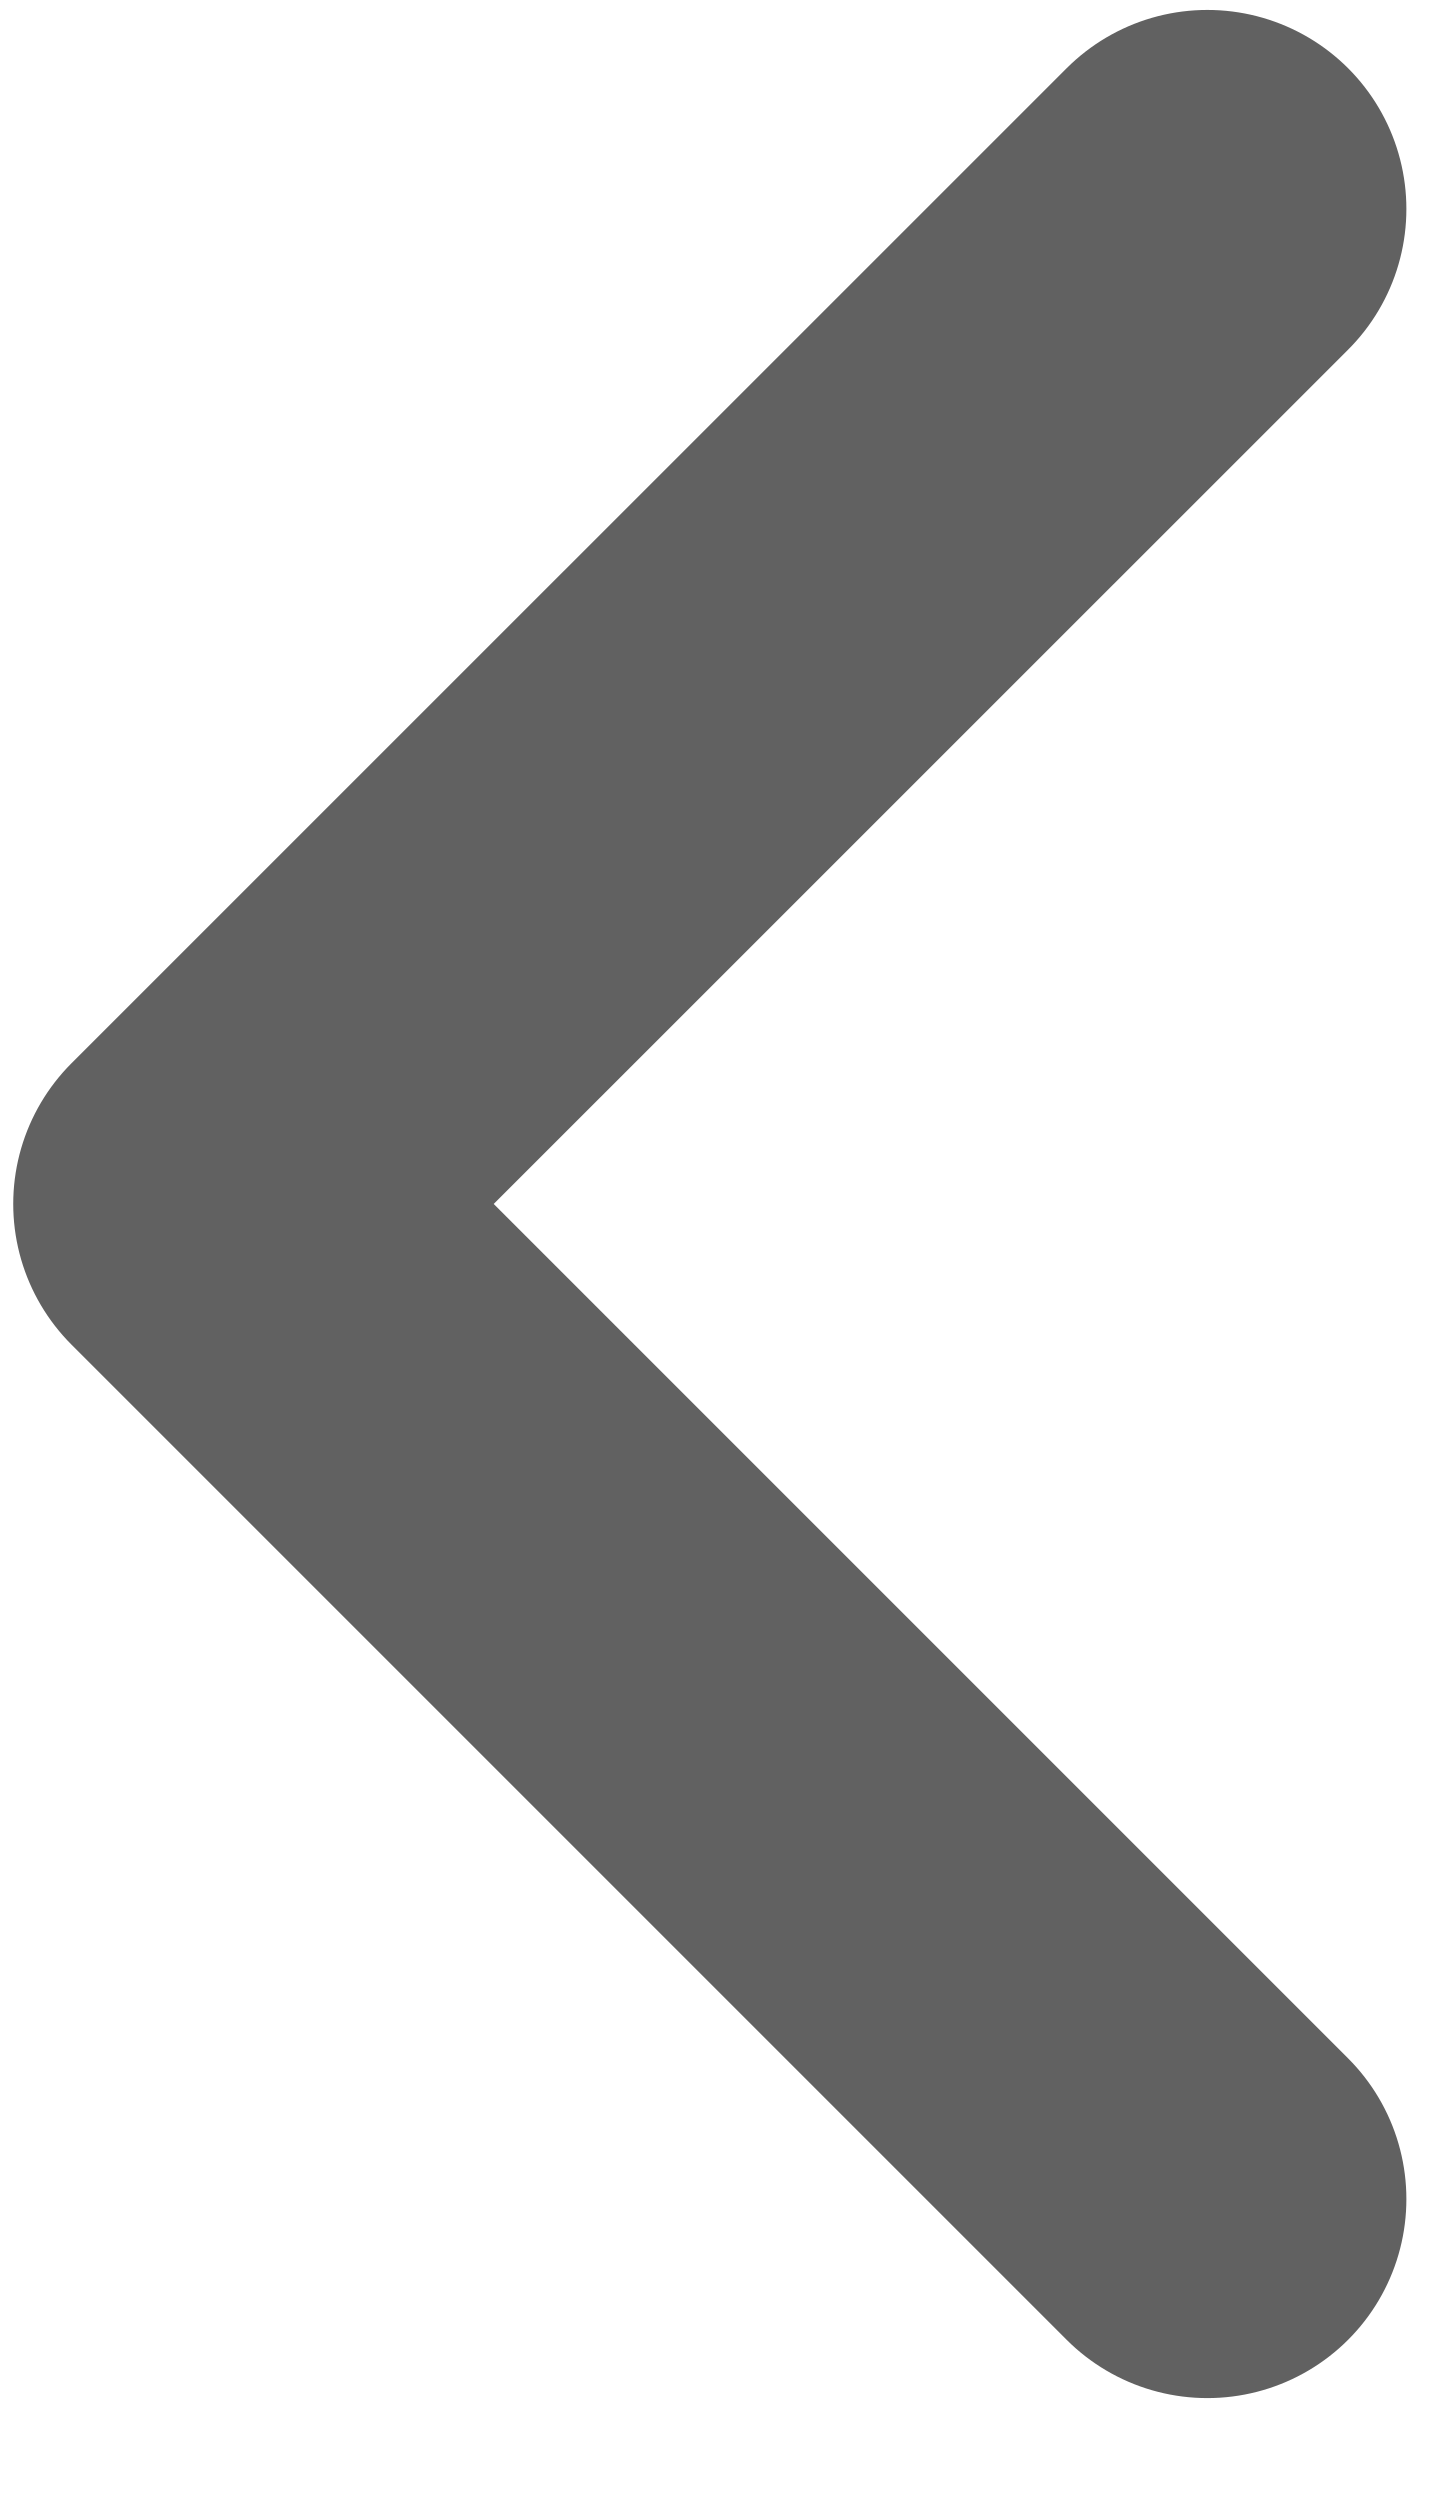
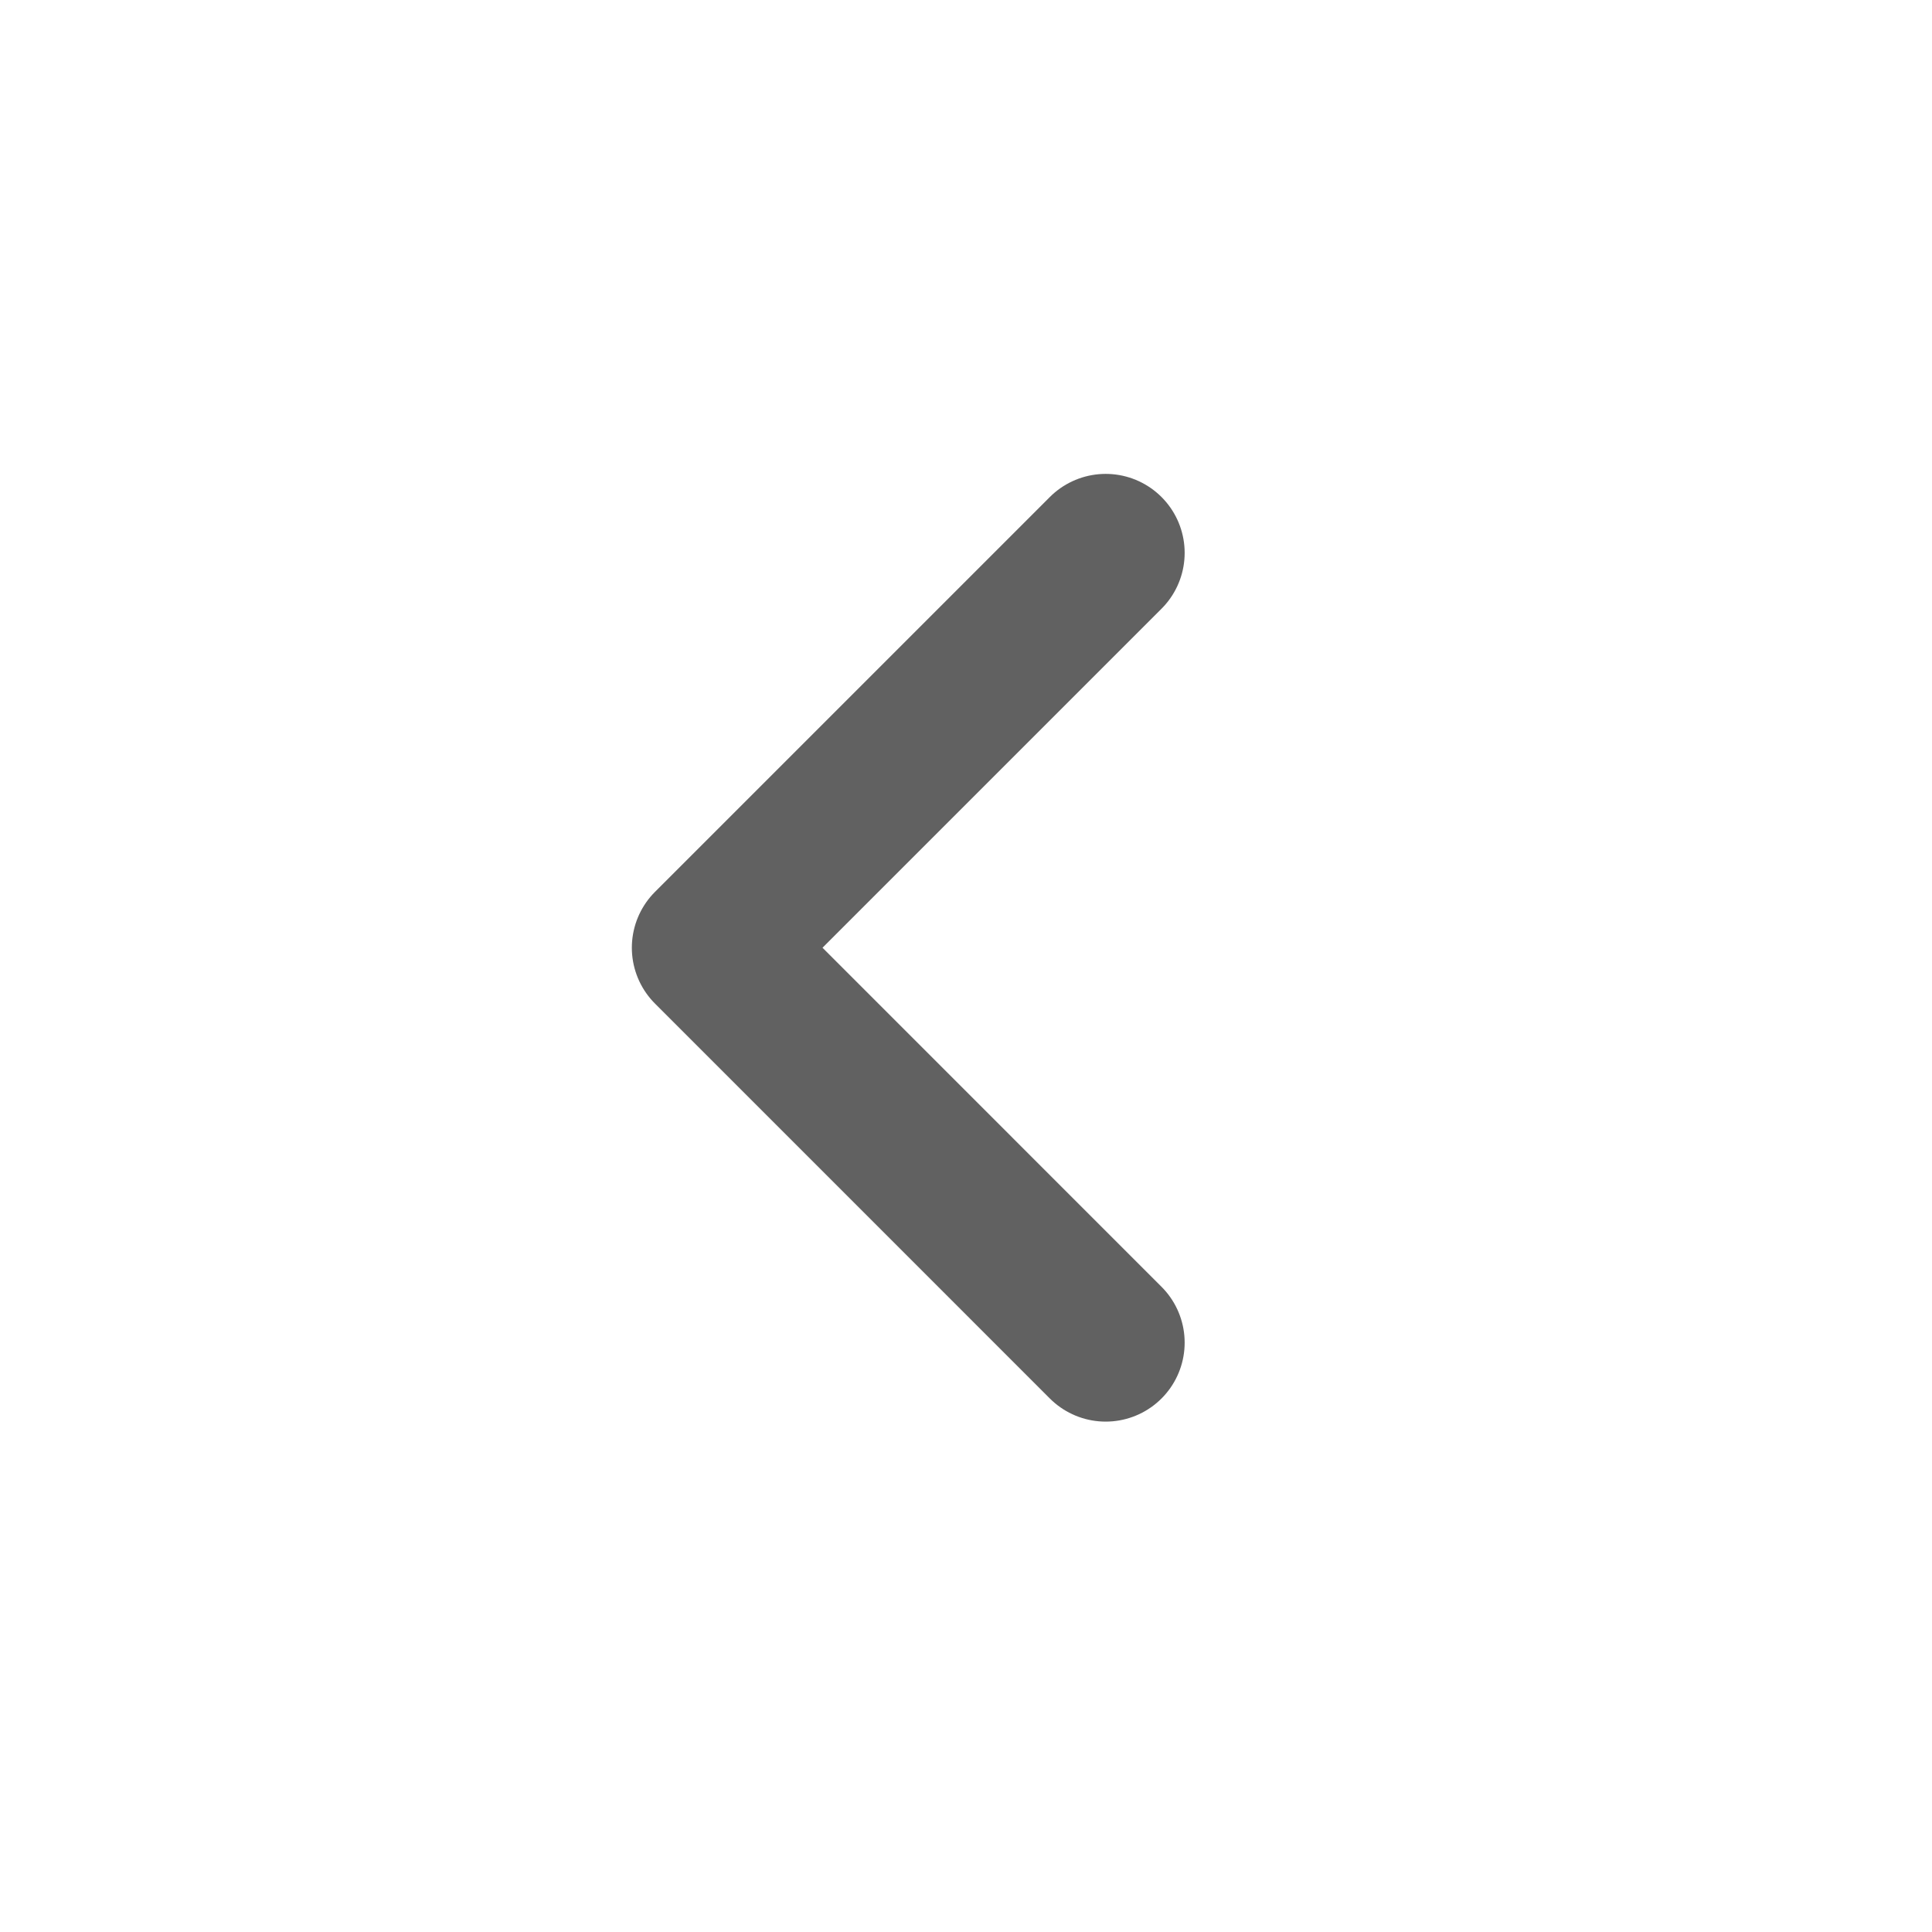
- <svg xmlns="http://www.w3.org/2000/svg" width="11" height="19" viewBox="0 0 11 19" fill="none">
-   <path d="M9.176 1.588L1.613 9.15L9.176 16.713" stroke="#616161" stroke-width="3.025" stroke-linecap="round" stroke-linejoin="round" />
+ <svg xmlns="http://www.w3.org/2000/svg" width="37" height="37" viewBox="0 0 37 37" fill="none">
+   <path d="M21.175 10.588L13.613 18.15L21.175 25.713" stroke="#616161" stroke-width="3.025" stroke-linecap="round" stroke-linejoin="round" />
</svg>
